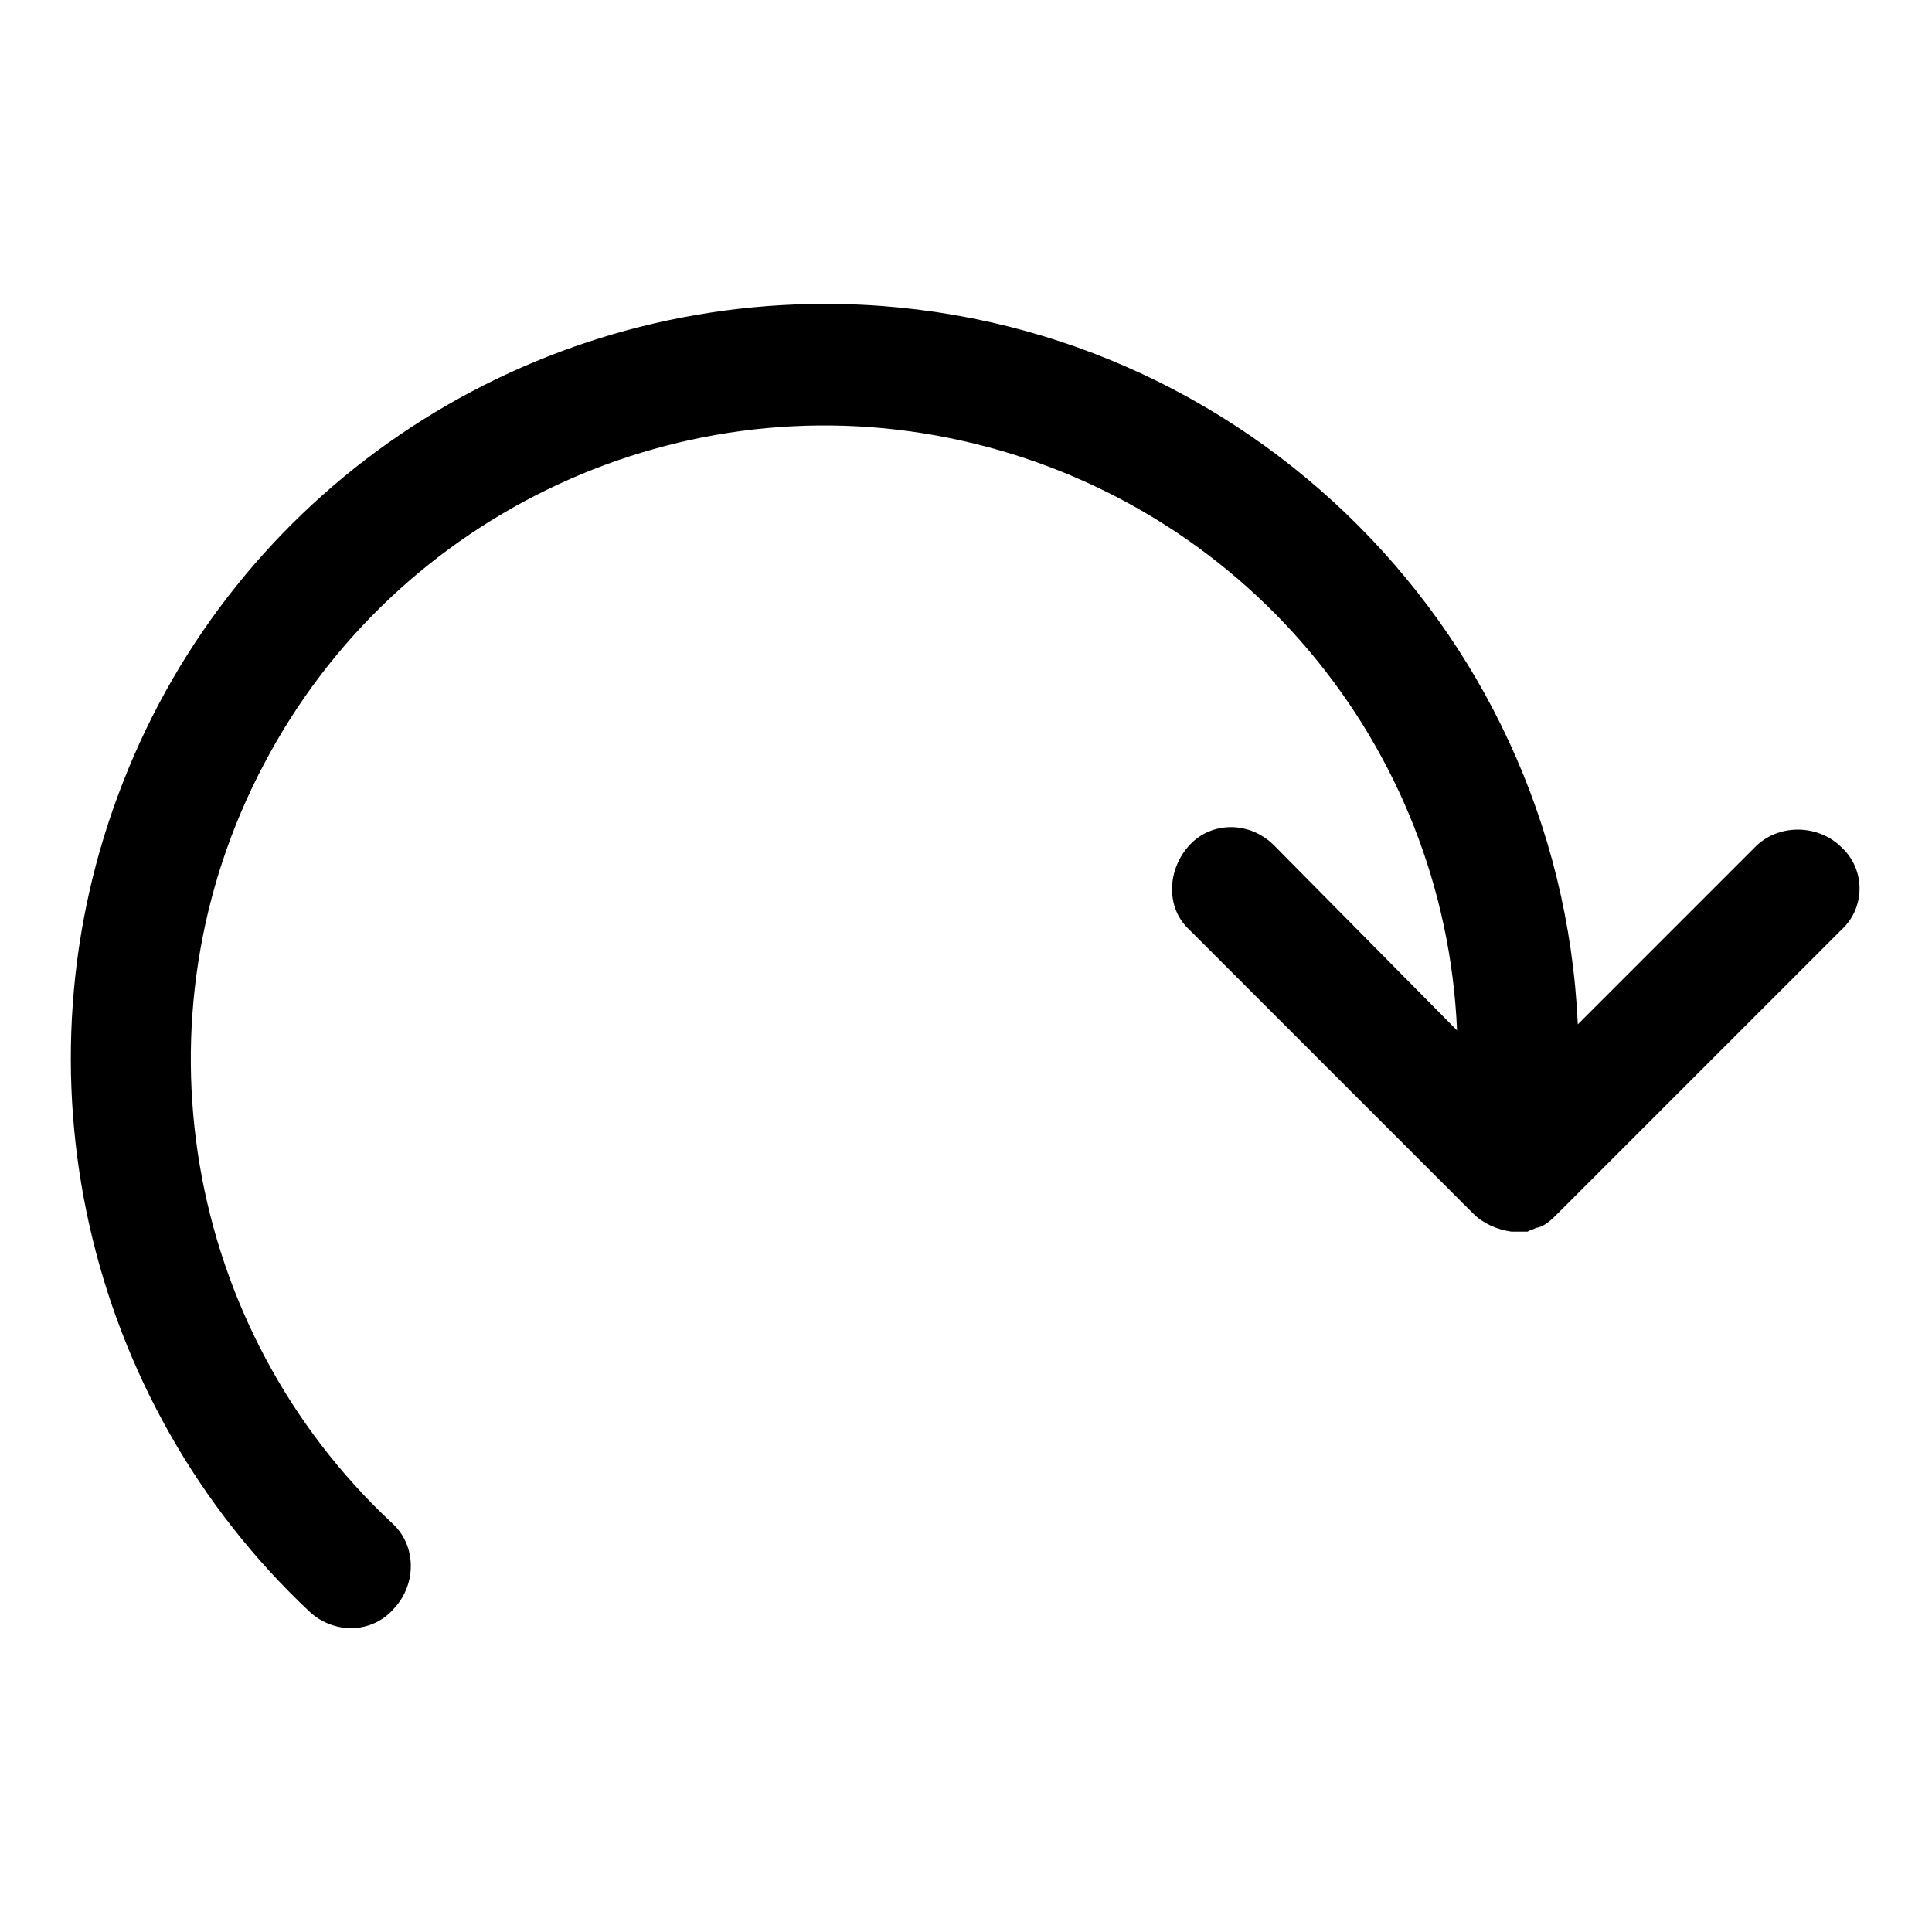
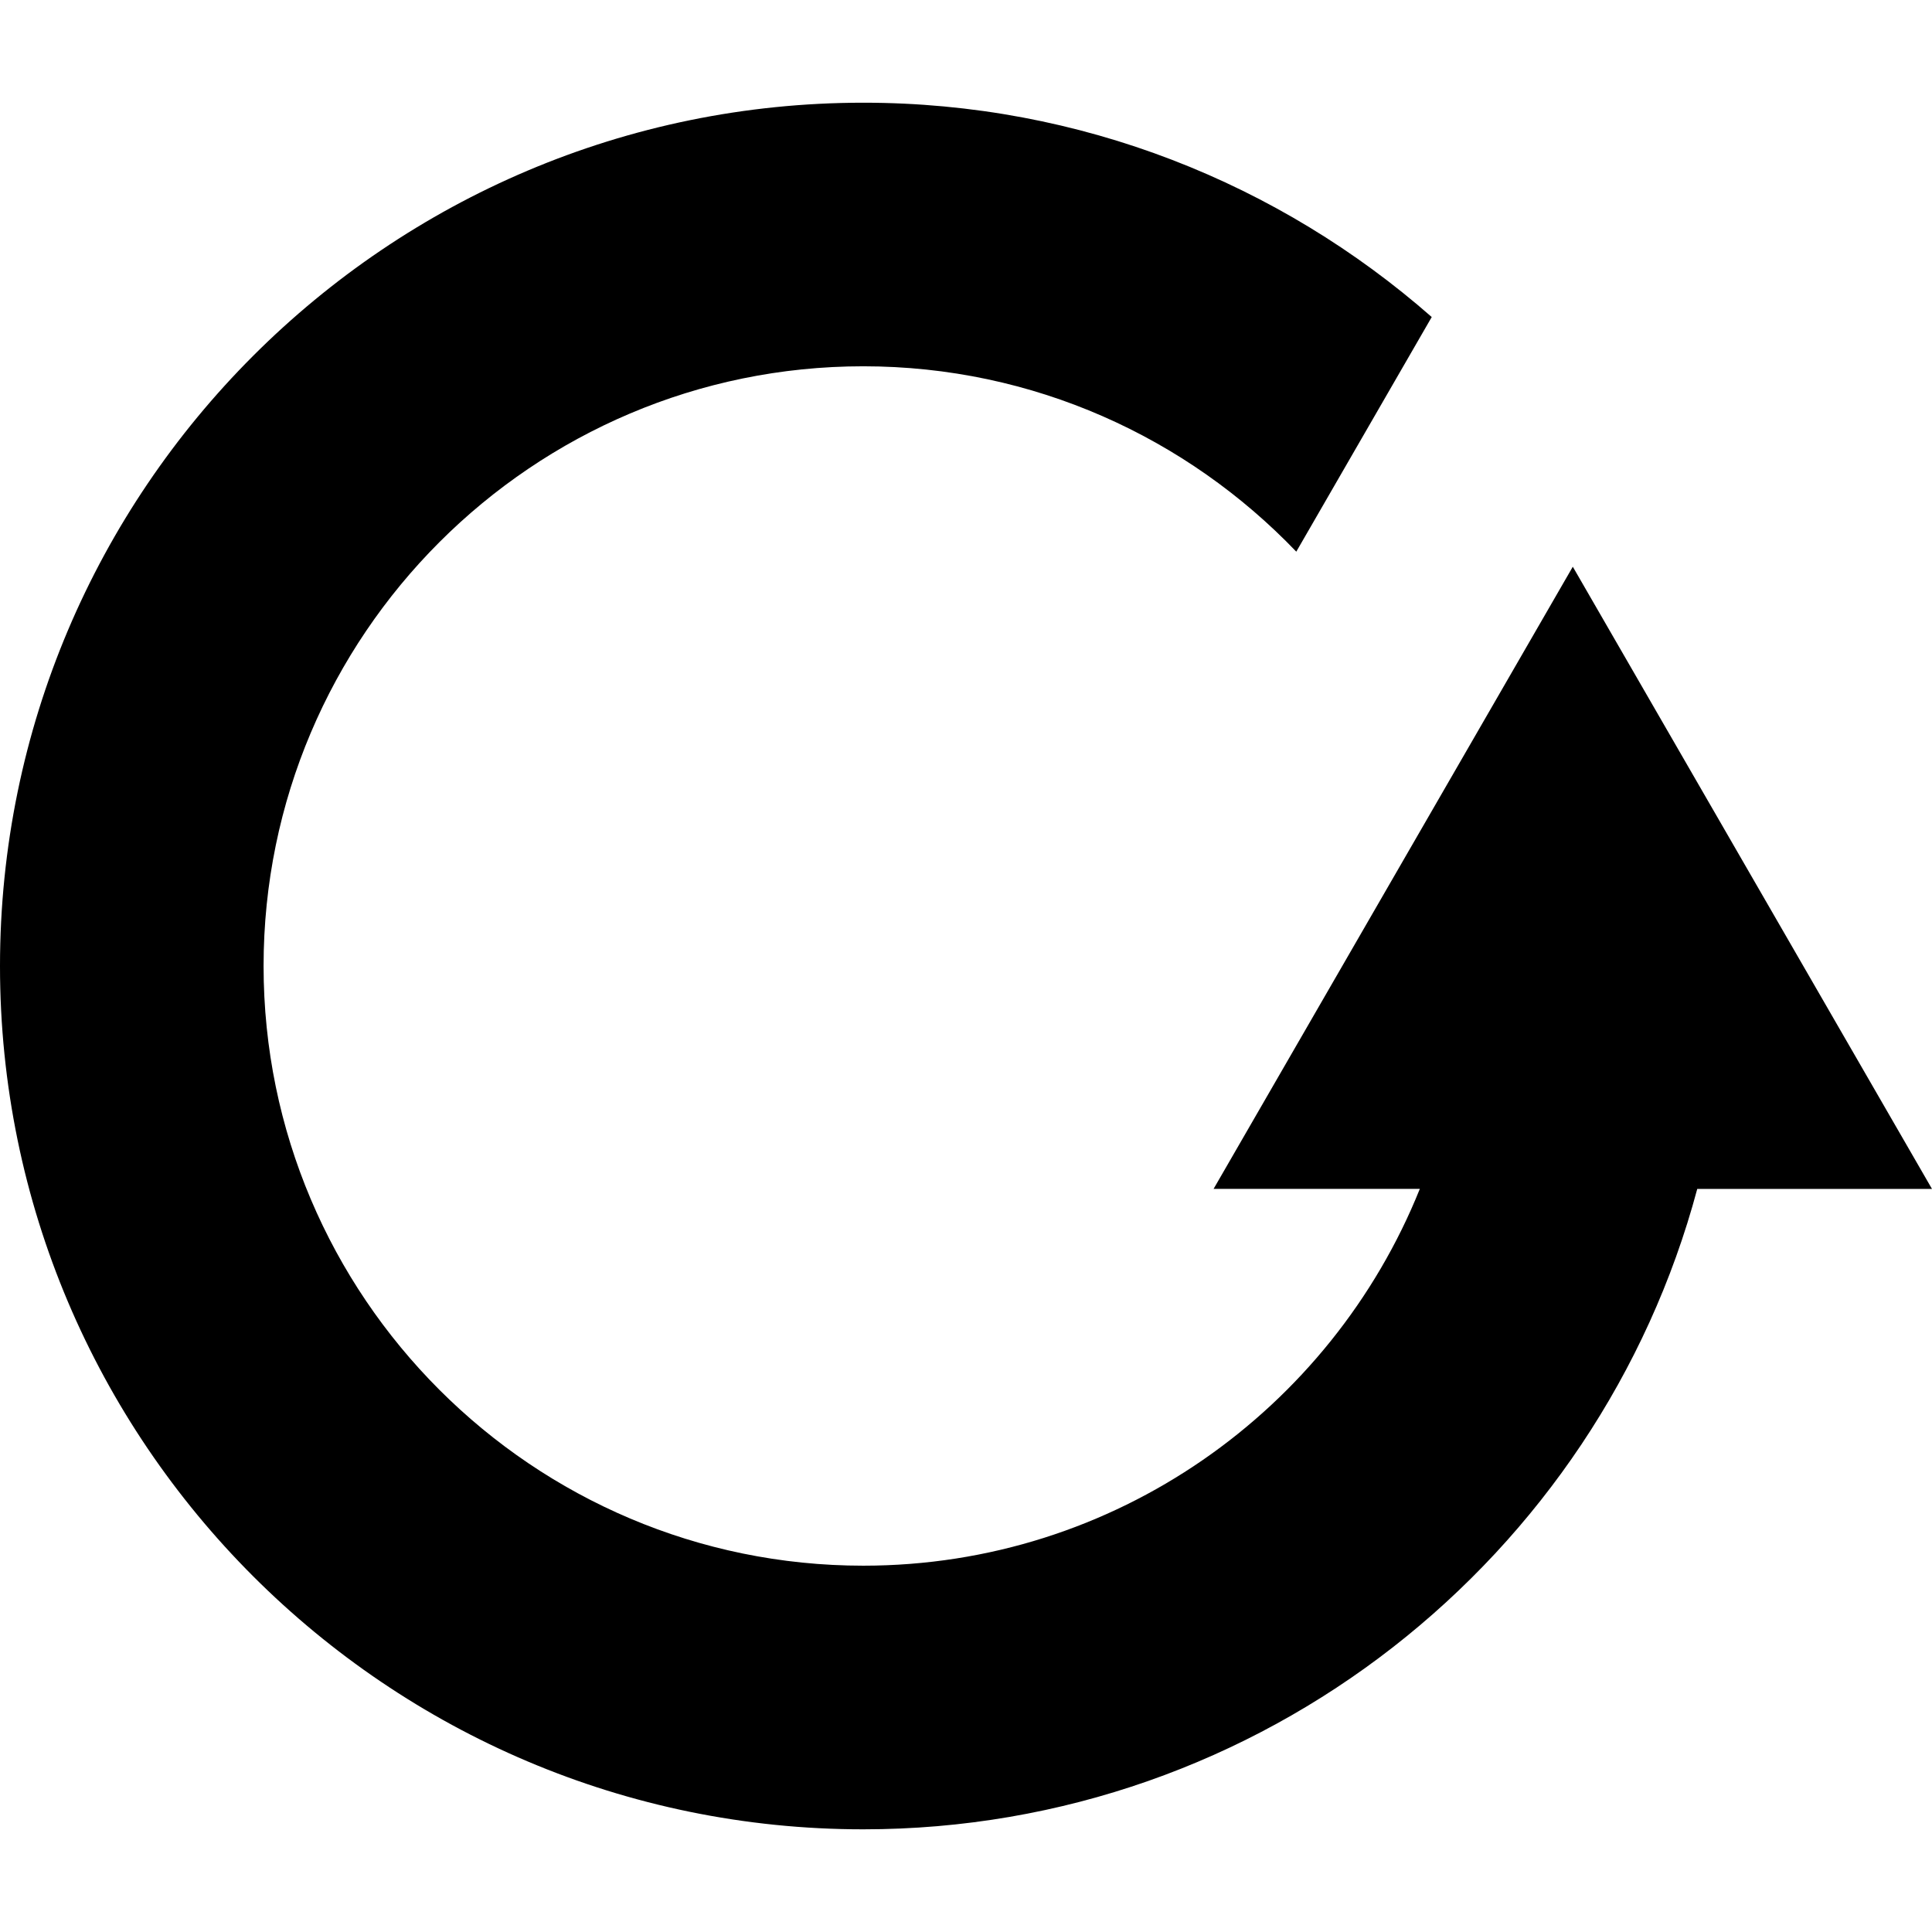
- <svg xmlns="http://www.w3.org/2000/svg" width="96" height="96" overflow="hidden">
-   <defs>
-     <clipPath id="clip0">
-       <rect x="459" y="630" width="96" height="96" />
-     </clipPath>
-   </defs>
-   <g clip-path="url(#clip0)" transform="translate(-459 -630)">
-     <path d="M550.5 672.1C549.4 671 547.5 670.9 546.3 672L537.4 680.9C536.5 660.9 520 645.1 500 645.1 484.6 645.1 470.7 654.5 465.1 668.9 459.5 683.2 463.2 699.6 474.4 710.1 475.6 711.2 477.5 711.2 478.6 709.9 479.7 708.7 479.7 706.8 478.5 705.7 468.1 696 465.5 680.5 472.1 668 478.7 655.4 493 648.8 506.8 651.9 520.7 655 530.8 667 531.4 681.2L522.3 672C521.1 670.8 519.2 670.8 518.1 672 517 673.2 516.9 675.1 518.1 676.2L532.2 690.3C532.7 690.8 533.4 691.1 534.1 691.2L534.3 691.2 534.6 691.2 534.9 691.2 535.1 691.1C535.2 691.1 535.3 691 535.4 691L535.4 691C535.8 690.9 536.1 690.6 536.4 690.3L550.5 676.2C551.7 675.1 551.7 673.2 550.5 672.1Z" />
+ <svg xmlns="http://www.w3.org/2000/svg" fill="#000000" height="800px" width="800px" version="1.1" id="Capa_1" viewBox="0 0 74.999 74.999" xml:space="preserve">
+   <g>
+     <path d="M33.511,71.013c15.487,0,28.551-10.563,32.375-24.859h9.113L61.055,22L47.111,46.151h8.006   c-3.44,8.563-11.826,14.628-21.605,14.628c-12.837,0-23.28-10.443-23.28-23.28c0-12.836,10.443-23.28,23.28-23.28   c6.604,0,12.566,2.768,16.809,7.196l5.258-9.108c-5.898-5.176-13.619-8.32-22.065-8.32C15.034,3.987,0,19.019,0,37.5   C-0.002,55.981,15.03,71.013,33.511,71.013z" />
  </g>
</svg>
